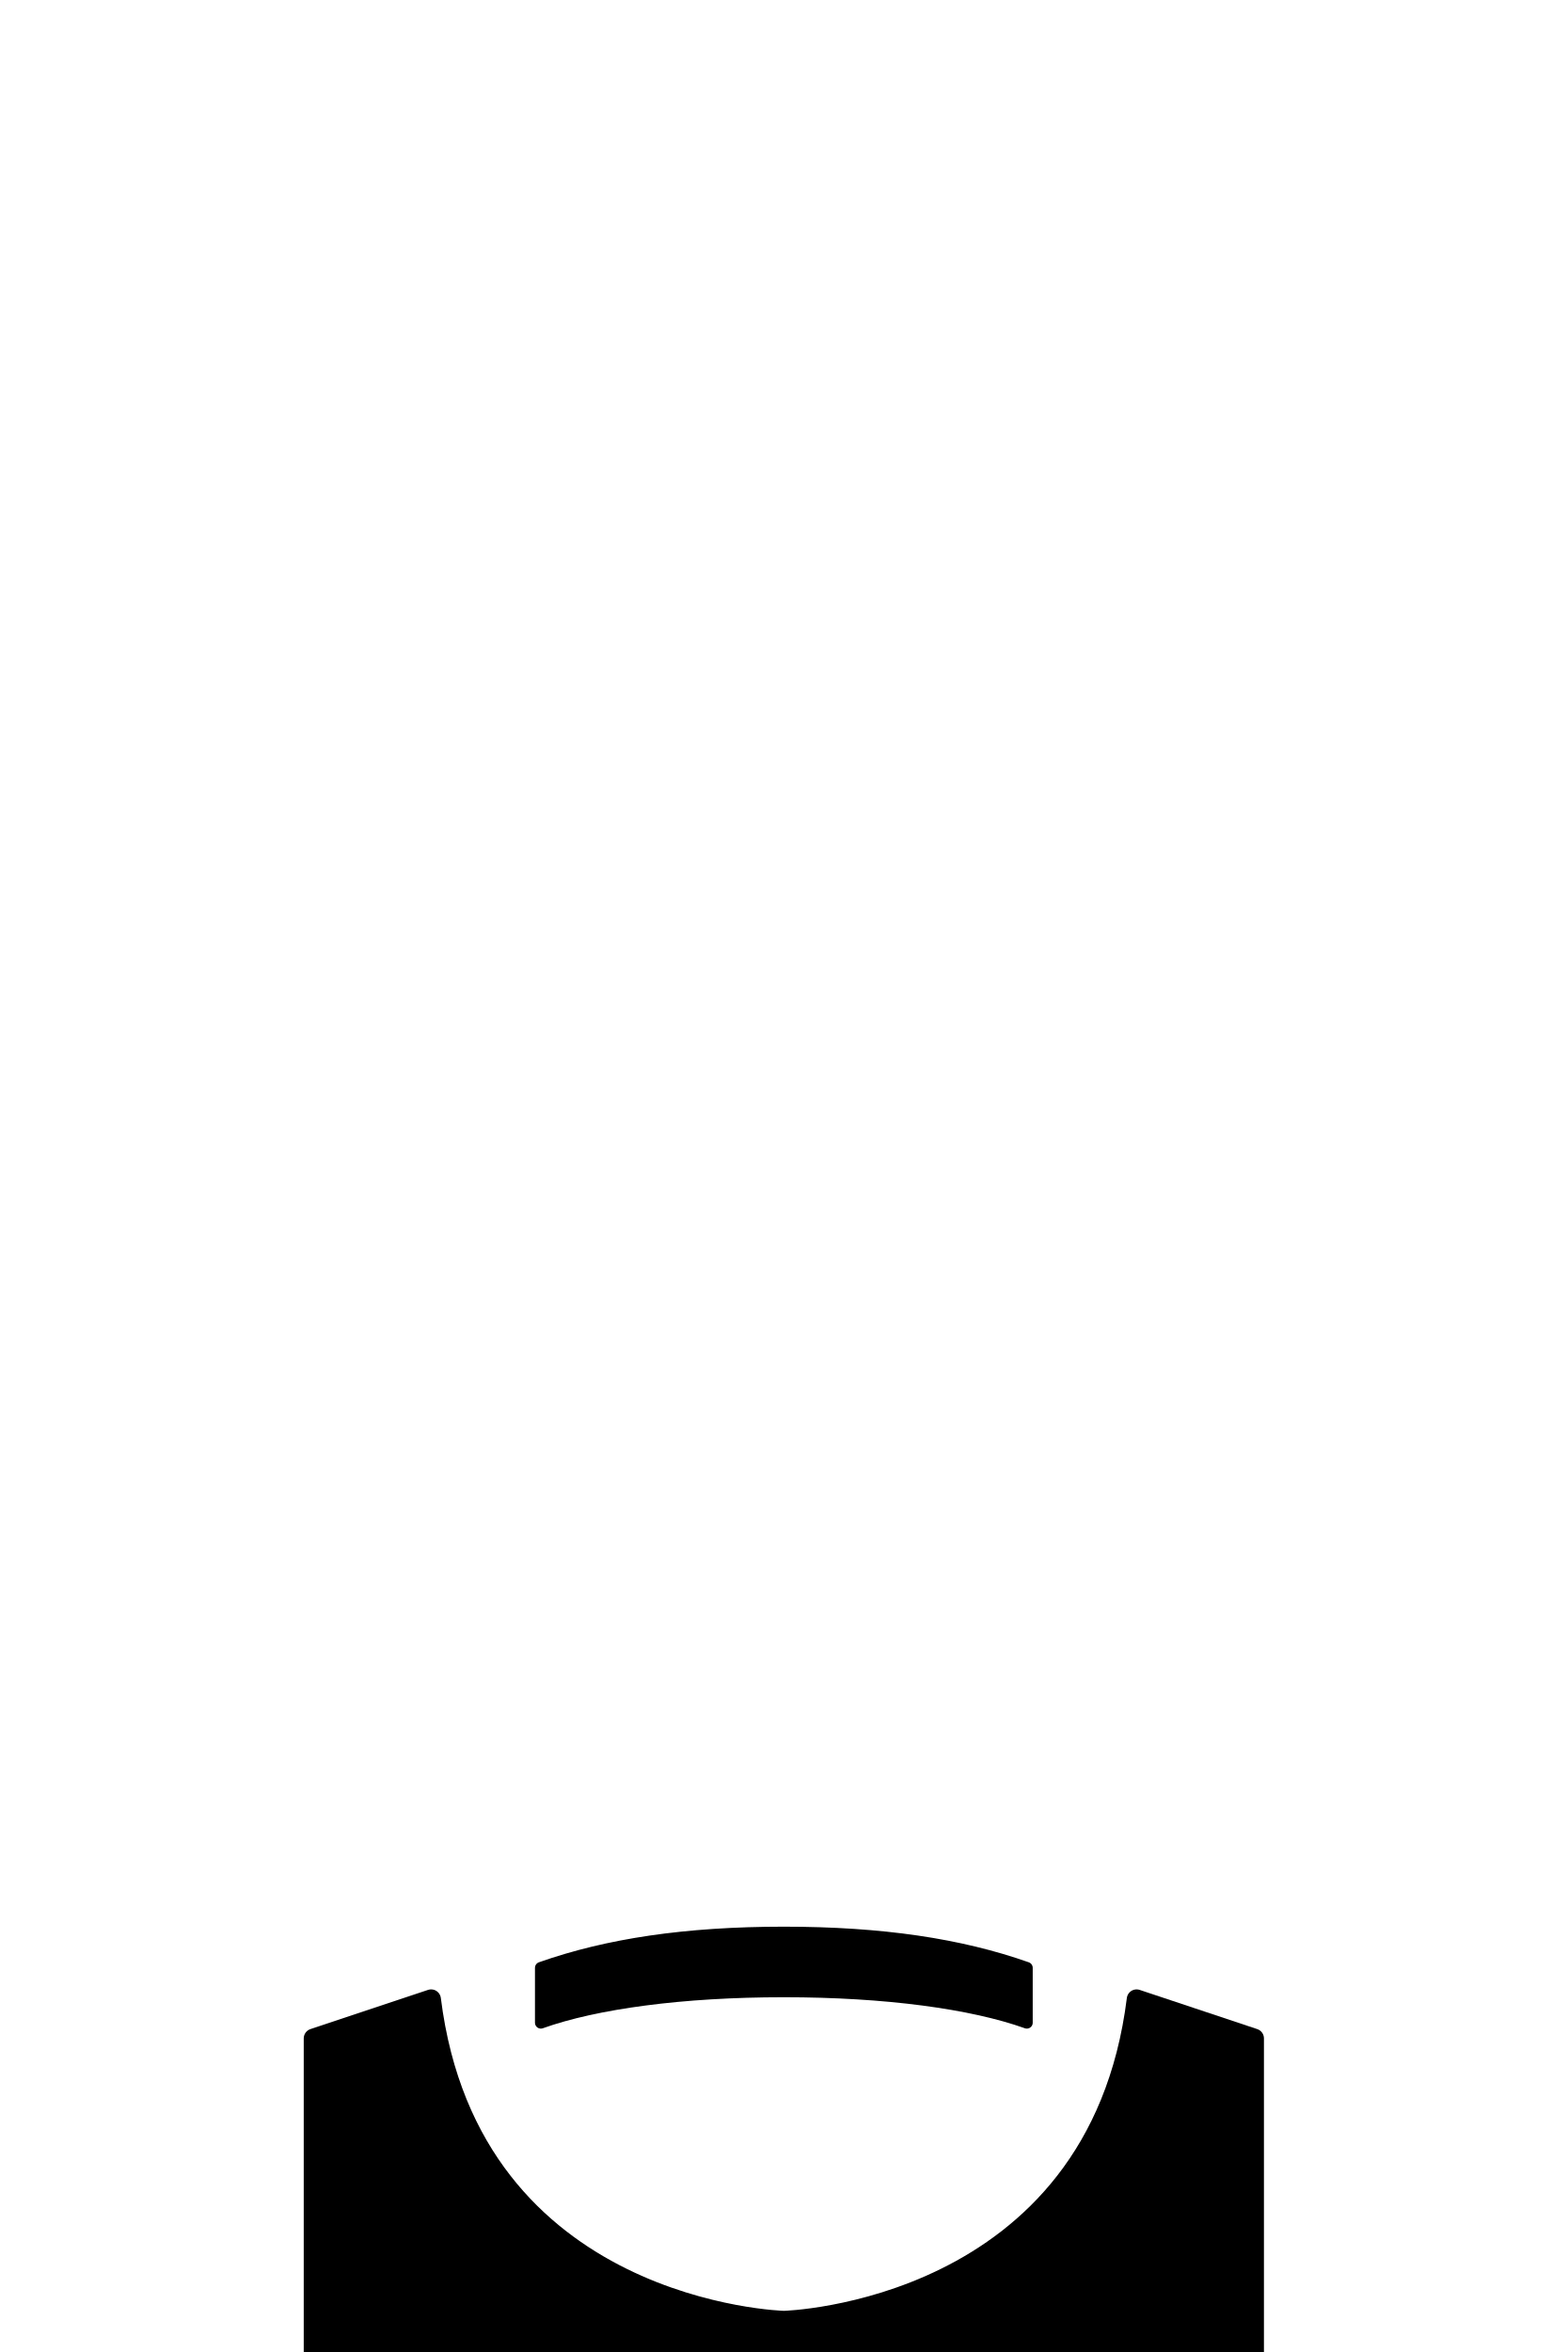
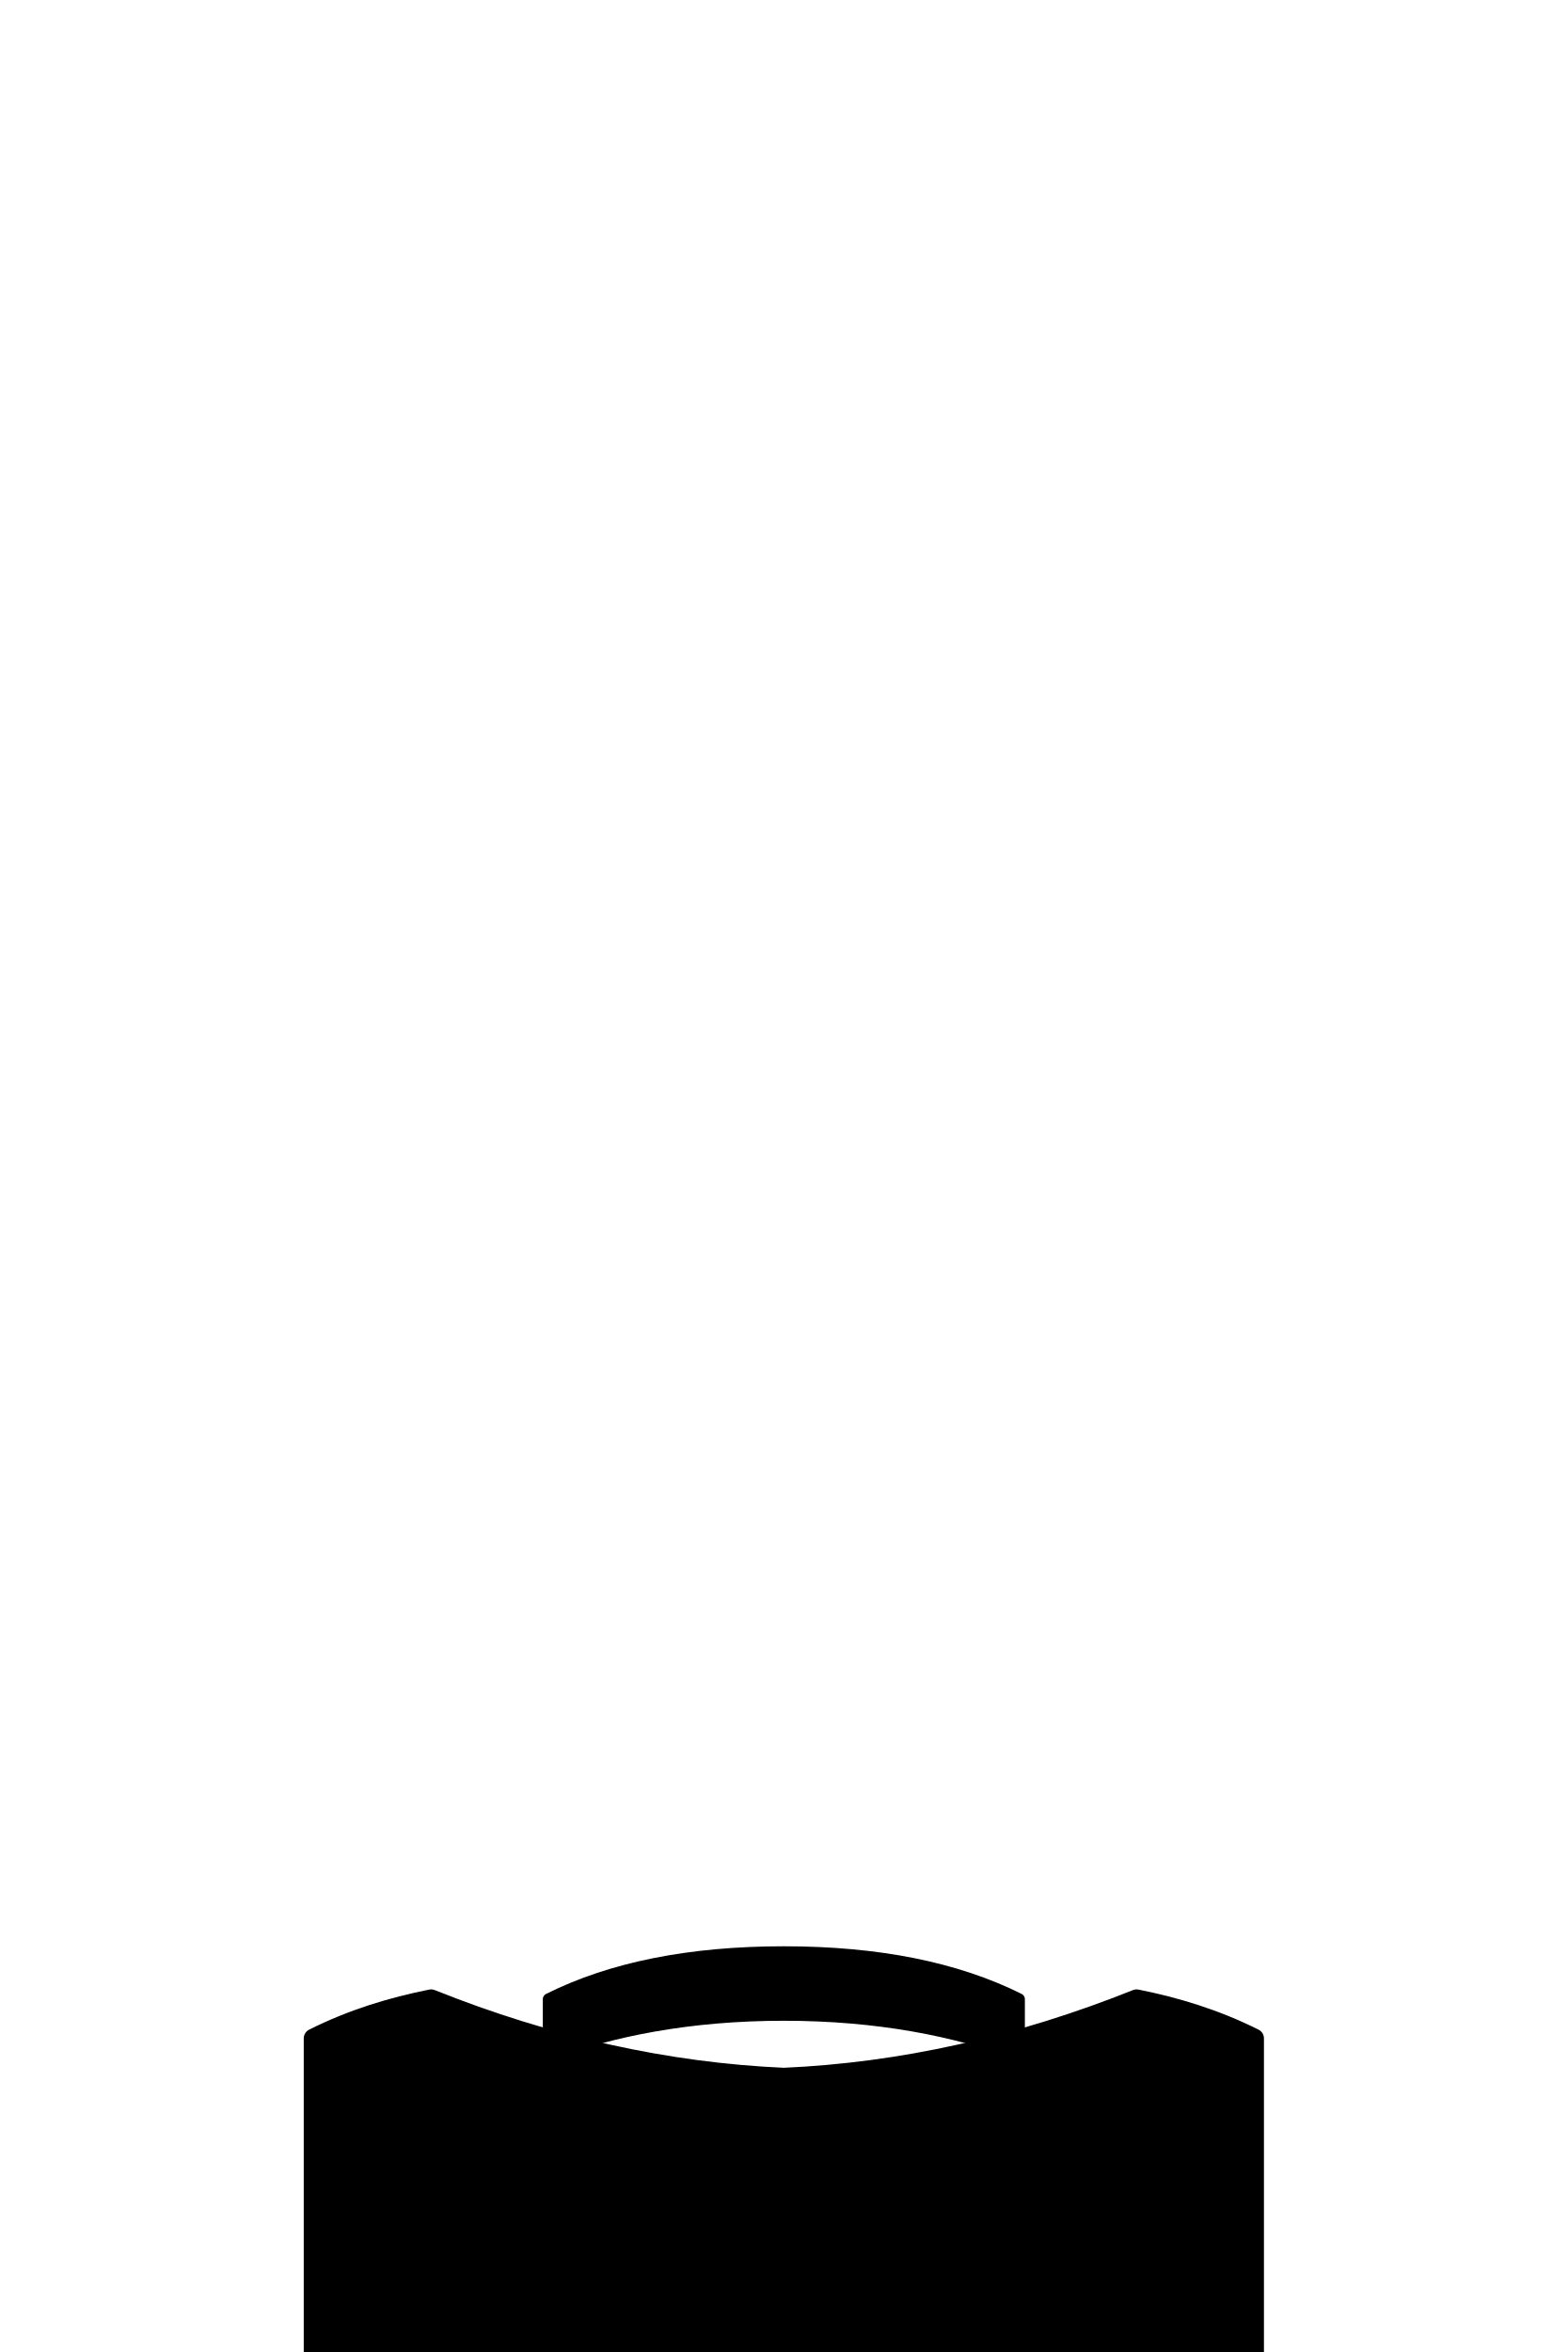
<svg xmlns="http://www.w3.org/2000/svg" viewBox="0 0 400 600" width="400" height="600">
  <g id="crew-neck">
-     <path d="M80,610 L80,520 C110,510 110,510 110,510 C120,590 200,592 200,592 C200,592 280,590 290,510 C290,510 290,510 320,520 L320,610 Z" fill="$[primary]" stroke="#000" stroke-width="5" stroke-linejoin="round" />
-     <path d="M138,502 C155,496 175,493 200,493 C225,493 245,496 262,502 L262,516 C248,511 226,508 200,508 C174,508 152,511 138,516 Z" fill="$[primary]" stroke="#000" stroke-width="3" stroke-linejoin="round" />
+     <path d="M80,610 L80,520 C90,515 100,512 110,510 Q155,528 200,530 Q245,528 290,510 C300,512 310,515 320,520 L320,610 Z" fill="$[primary]" stroke="#000" stroke-width="5" stroke-linejoin="round" />
+     <path d="M140,510 C156,502 176,498 200,498 C224,498 244,502 260,510 L260,524 C244,518 224,514 200,514 C176,514 156,518 140,524 Z" fill="$[primary]" stroke="#000" stroke-width="3" stroke-linejoin="round" />
  </g>
</svg>
